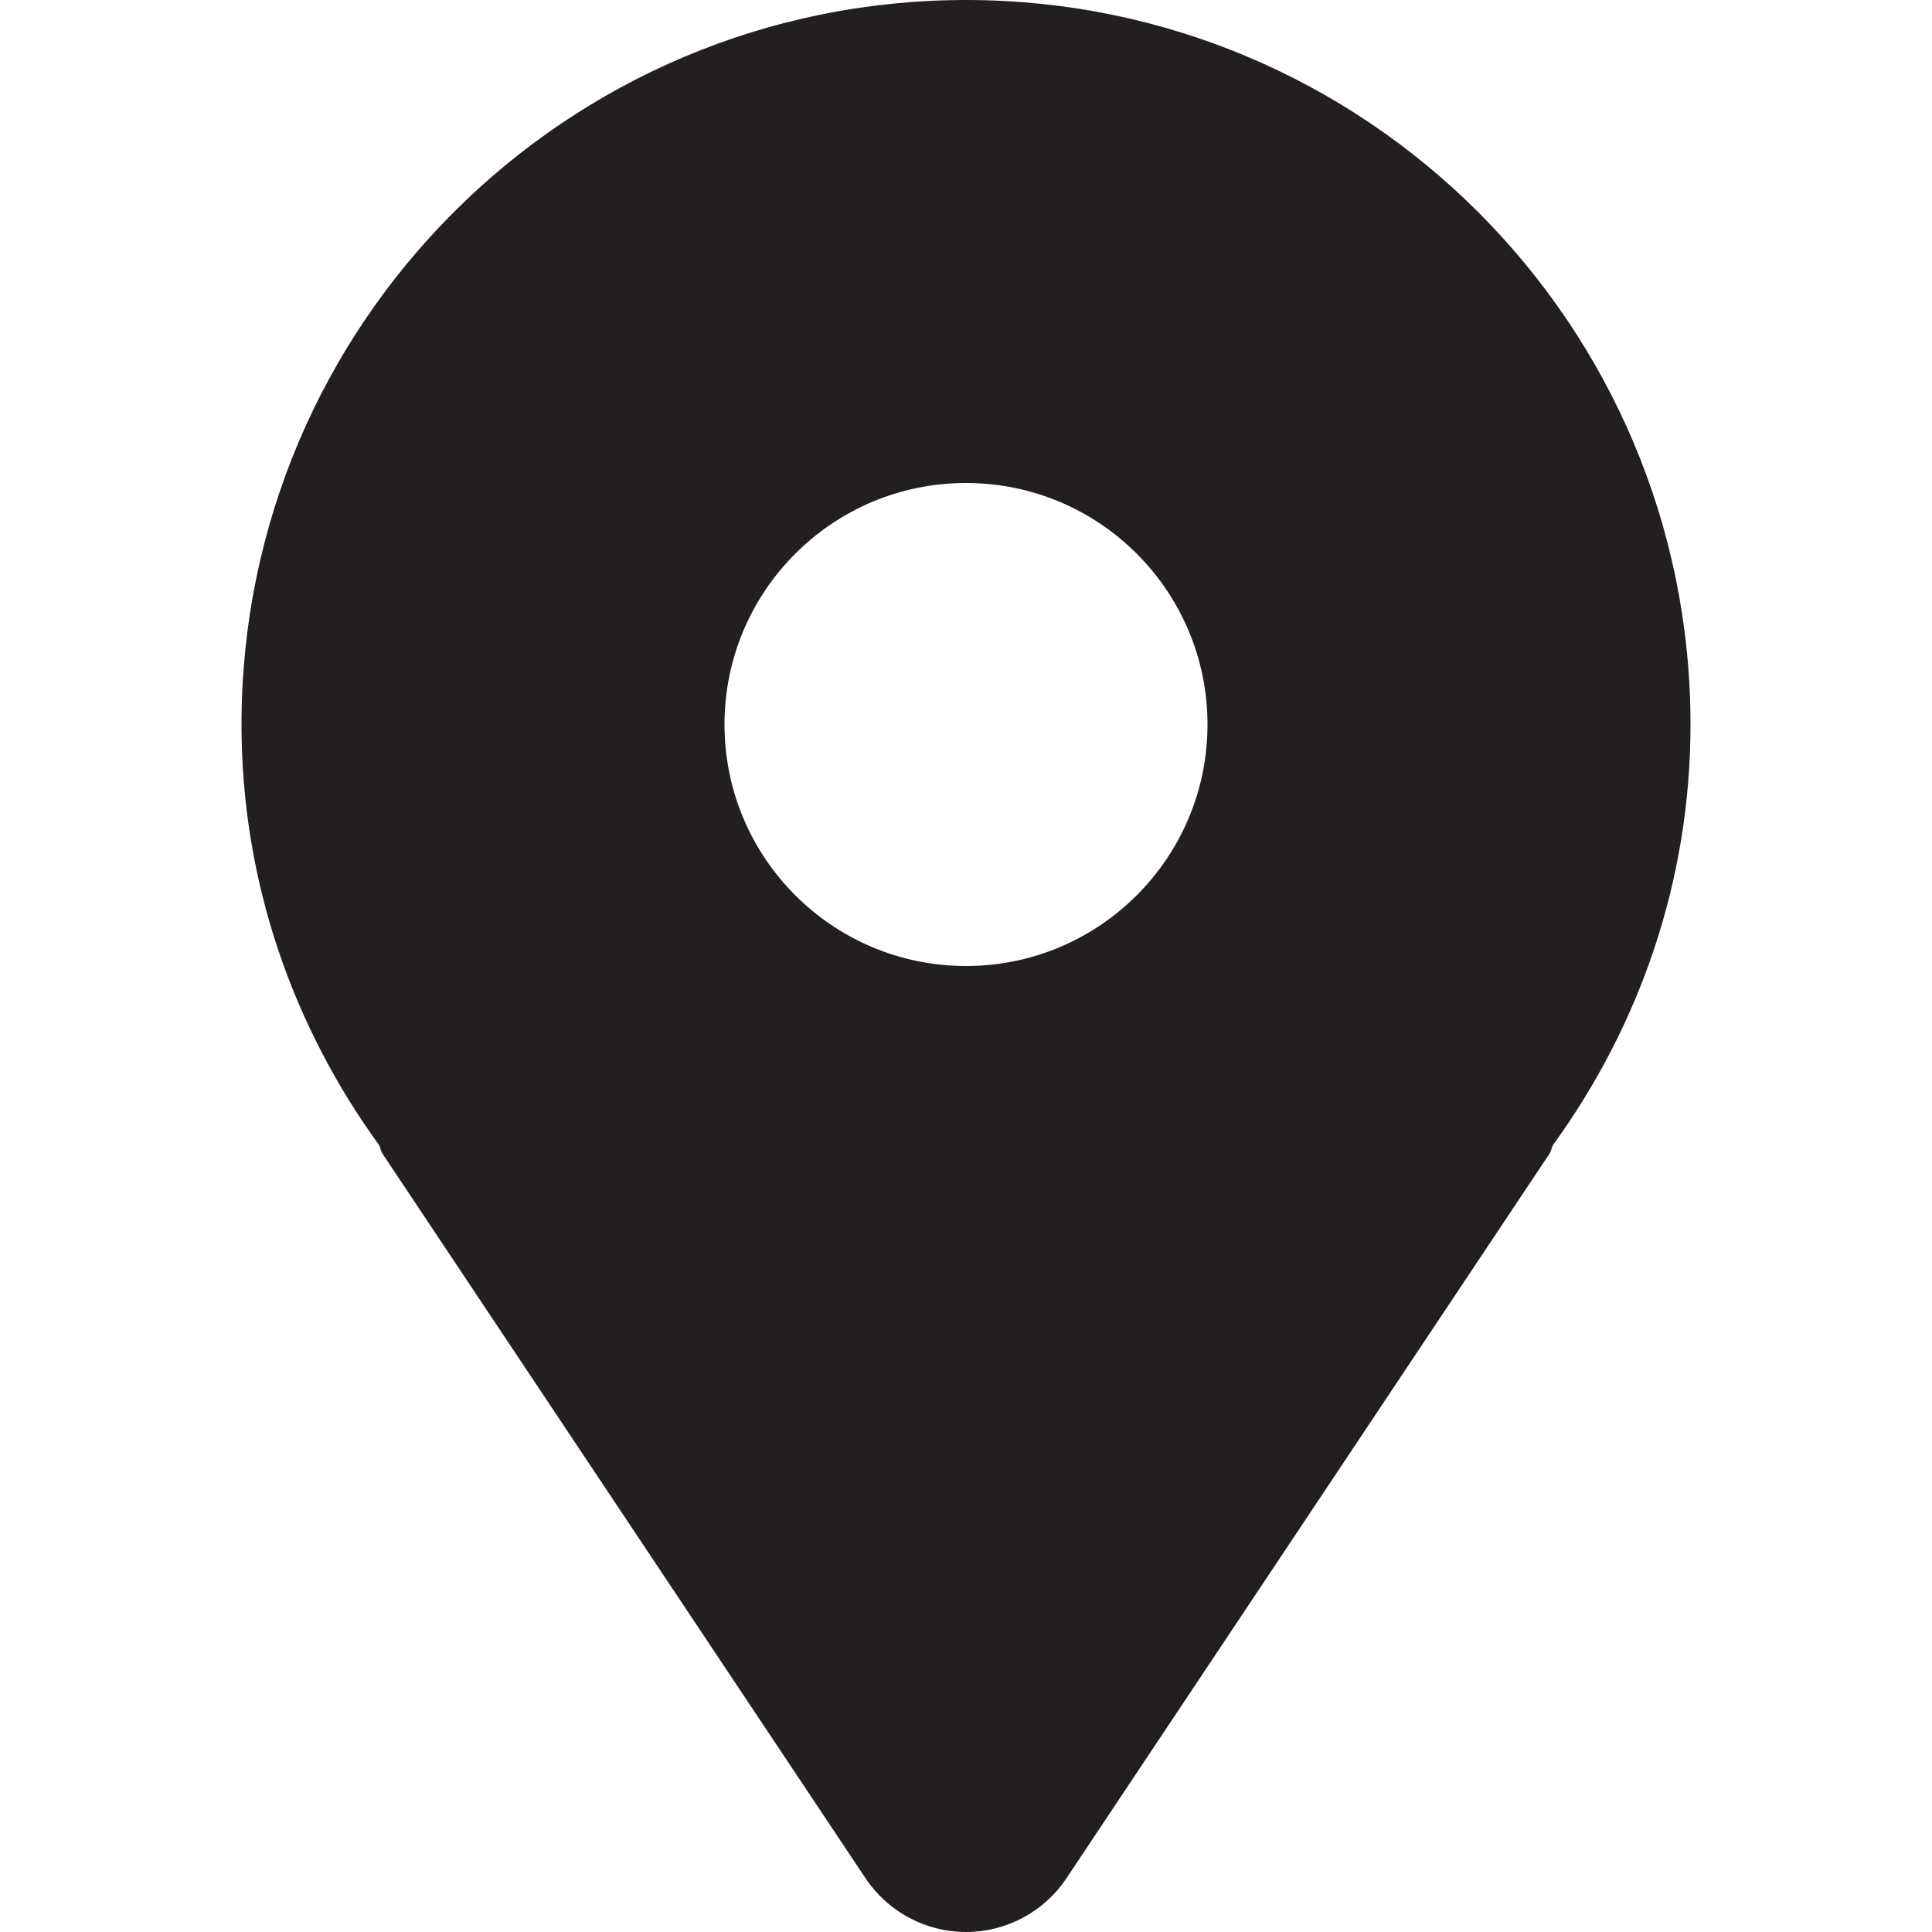
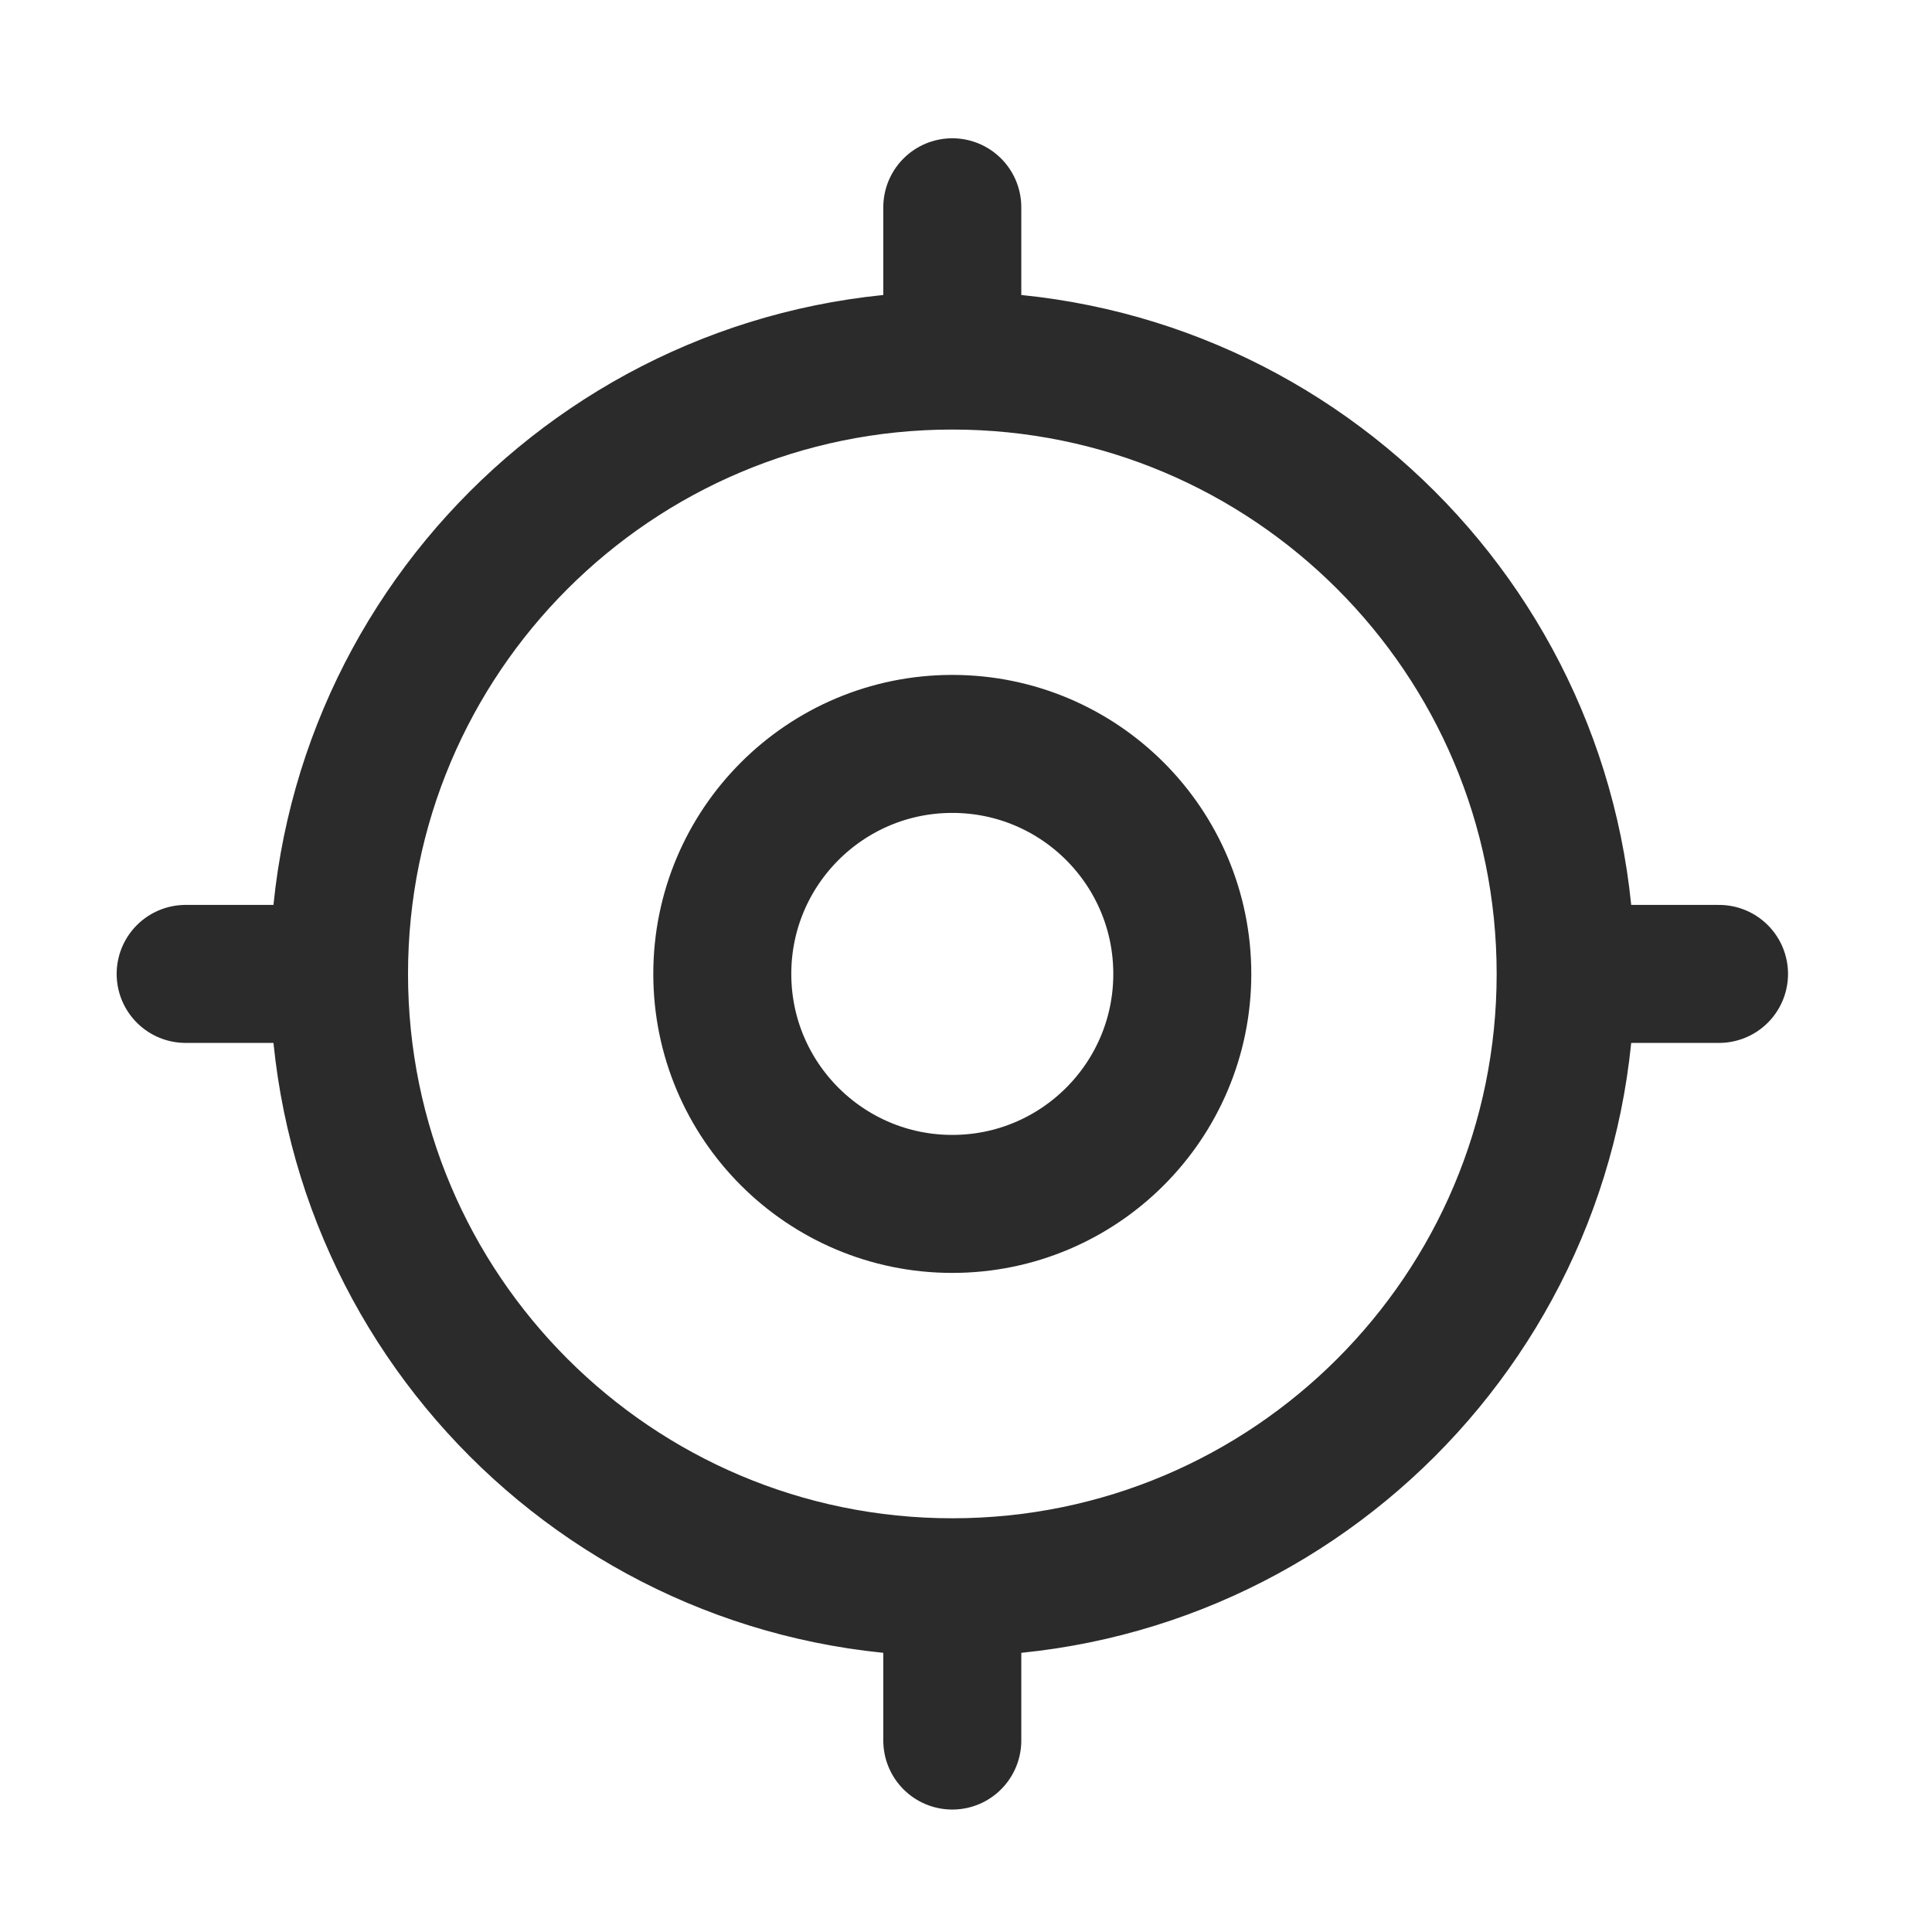
- <svg xmlns="http://www.w3.org/2000/svg" version="1.0" id="Layer_1" width="800px" height="800px" viewBox="0 0 64 64" enable-background="new 0 0 64 64" xml:space="preserve">
-   <path fill="#231F20" d="M32,0C18.746,0,8,10.746,8,24c0,5.219,1.711,10.008,4.555,13.93c0.051,0.094,0.059,0.199,0.117,0.289l16,24  C29.414,63.332,30.664,64,32,64s2.586-0.668,3.328-1.781l16-24c0.059-0.09,0.066-0.195,0.117-0.289C54.289,34.008,56,29.219,56,24  C56,10.746,45.254,0,32,0z M32,32c-4.418,0-8-3.582-8-8s3.582-8,8-8s8,3.582,8,8S36.418,32,32,32z" />
+ <svg xmlns="http://www.w3.org/2000/svg" width="21" height="21" viewBox="0 0 21 21" fill="none">
+   <path d="M17.018 10.586C17.018 14.268 14.033 17.253 10.351 17.253M17.018 10.586C17.018 6.904 14.033 3.919 10.351 3.919M17.018 10.586H18.685M10.351 17.253C6.67 17.253 3.685 14.268 3.685 10.586M10.351 17.253V18.919M3.685 10.586C3.685 6.904 6.67 3.919 10.351 3.919M3.685 10.586H2.018M10.351 3.919V2.253M12.851 10.586C12.851 11.967 11.732 13.086 10.351 13.086C8.971 13.086 7.851 11.967 7.851 10.586C7.851 9.205 8.971 8.086 10.351 8.086C11.732 8.086 12.851 9.205 12.851 10.586Z" stroke="#2B2B2B" stroke-width="1.5" stroke-linecap="round" stroke-linejoin="round" />
</svg>
